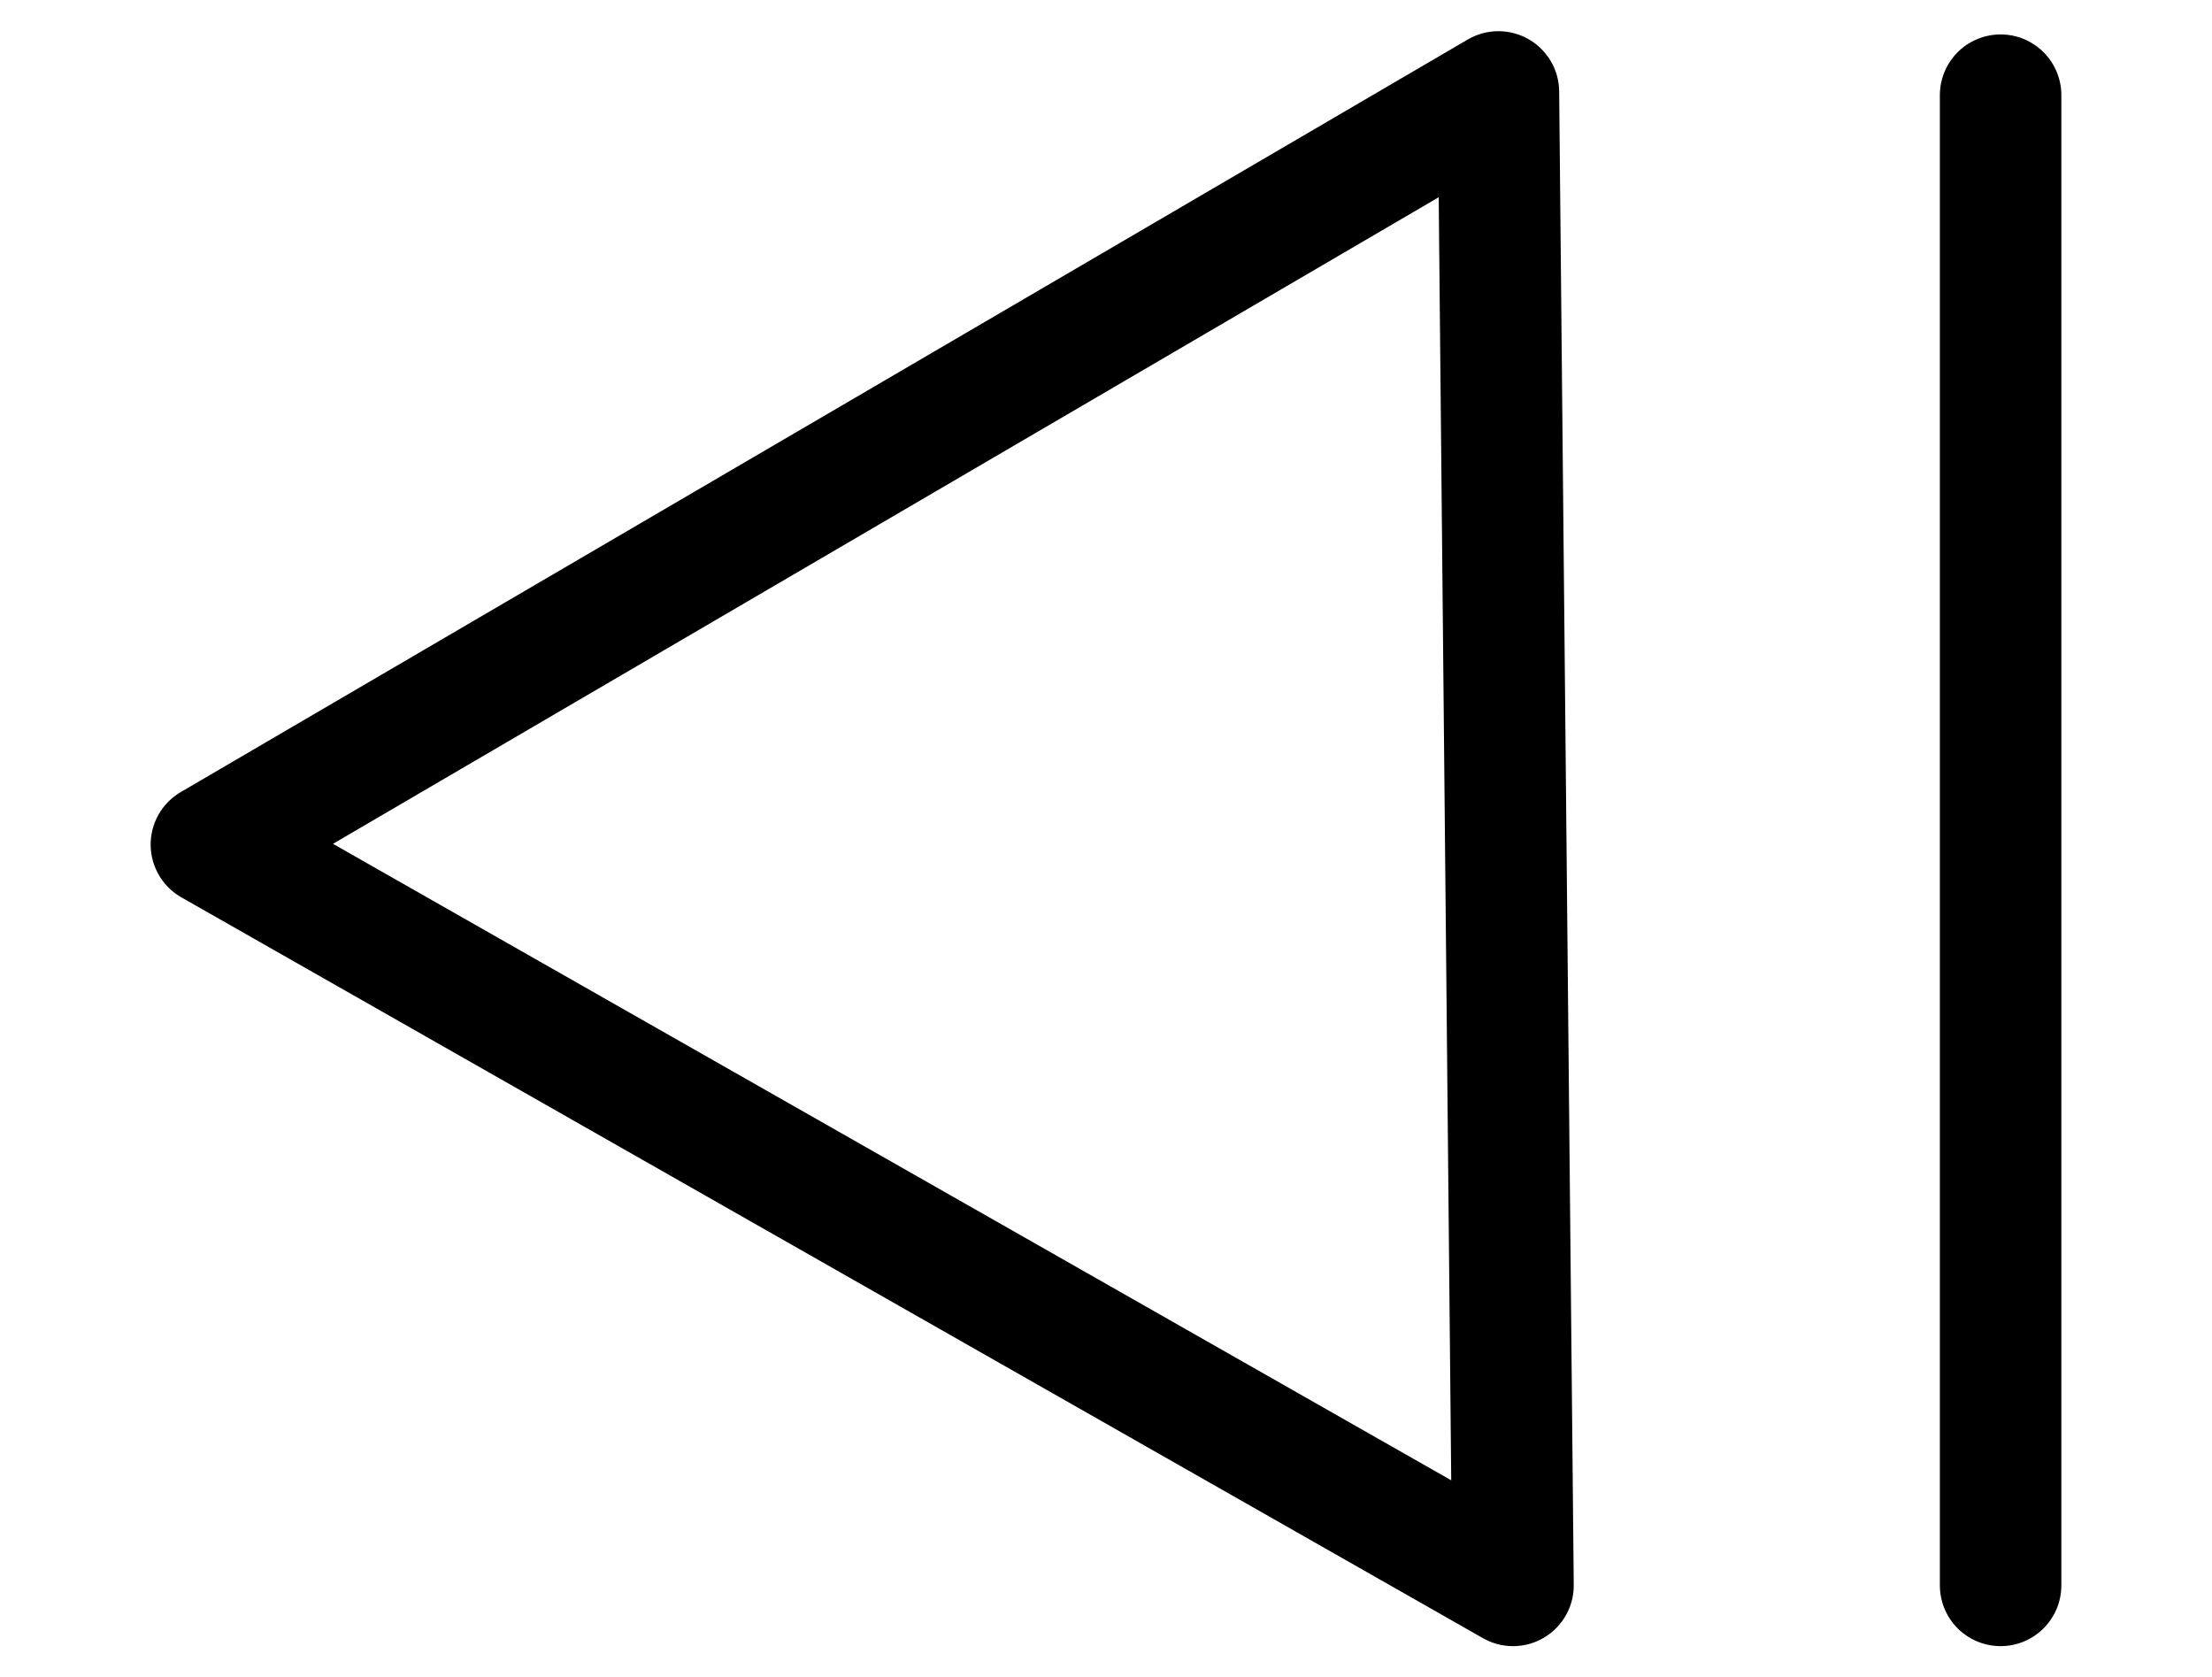
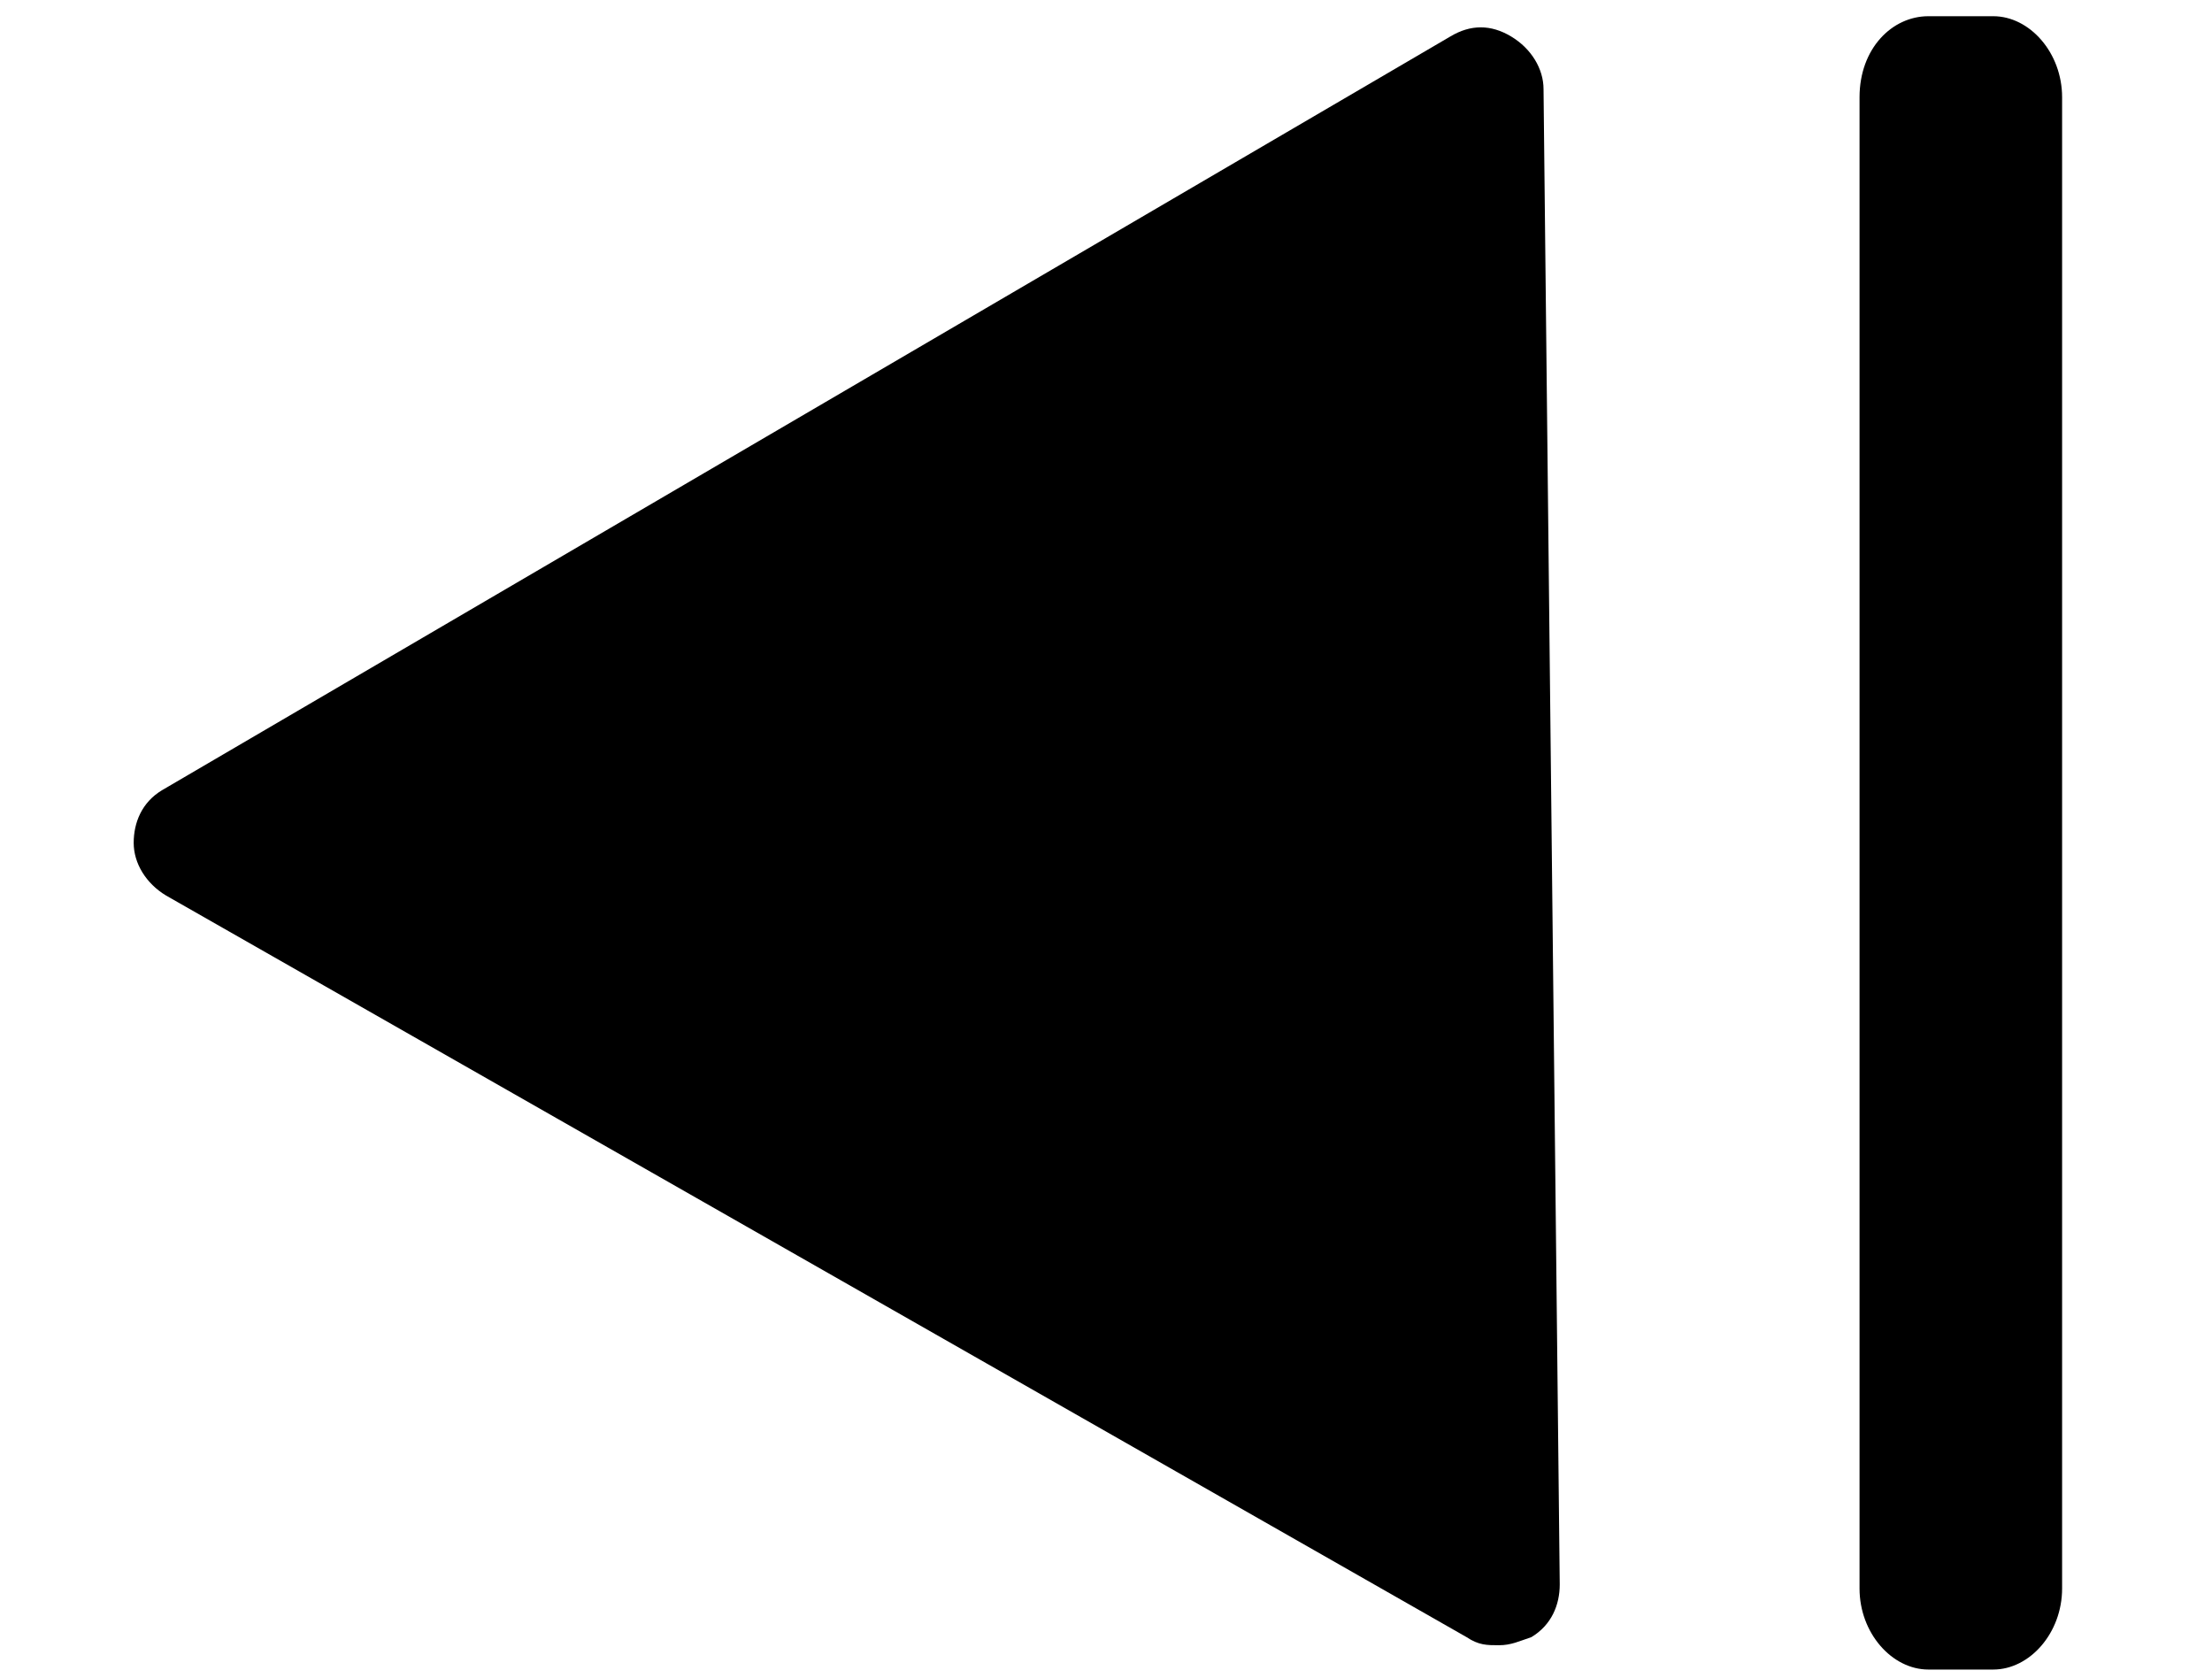
- <svg xmlns="http://www.w3.org/2000/svg" viewBox="0 0 54.62 41.4">
-   <defs>
-     <style>.cls-1{fill:none;stroke:#000;stroke-linecap:round;stroke-linejoin:round;stroke-width:3px;}</style>
-   </defs>
-   <g id="Layer_4" data-name="Layer 4">
-     <path class="cls-1" d="M37,2.27l.36,36.87L5.22,20.85Z" />
-     <path class="cls-1" d="M49.4,2.35V39.14" />
+ <svg xmlns="http://www.w3.org/2000/svg" version="1.1" id="Layer_1" x="0px" y="0px" viewBox="0 0 54.6 41.4" style="enable-background:new 0 0 54.6 41.4;" xml:space="preserve">
+   <g>
+     <path d="M36.2,40.4L4.1,22.1c-0.5-0.3-0.8-0.8-0.8-1.3s0.2-1,0.7-1.3L35.8,0.9c0.5-0.3,1-0.3,1.5,0s0.8,0.8,0.8,1.3l0.4,36.9   c0,0.5-0.2,1-0.7,1.3c-0.3,0.1-0.5,0.2-0.8,0.2S36.5,40.6,36.2,40.4z" />
  </g>
+   <path d="M45.9,2.4v36.8c0,1.1,0.8,2,1.7,2c0.3,0,1.3,0,1.6,0c0.9,0,1.7-0.9,1.7-2V2.4c0-1.1-0.8-2-1.7-2c-0.3,0-1.3,0-1.6,0  C46.7,0.4,45.9,1.2,45.9,2.4z" />
</svg>
